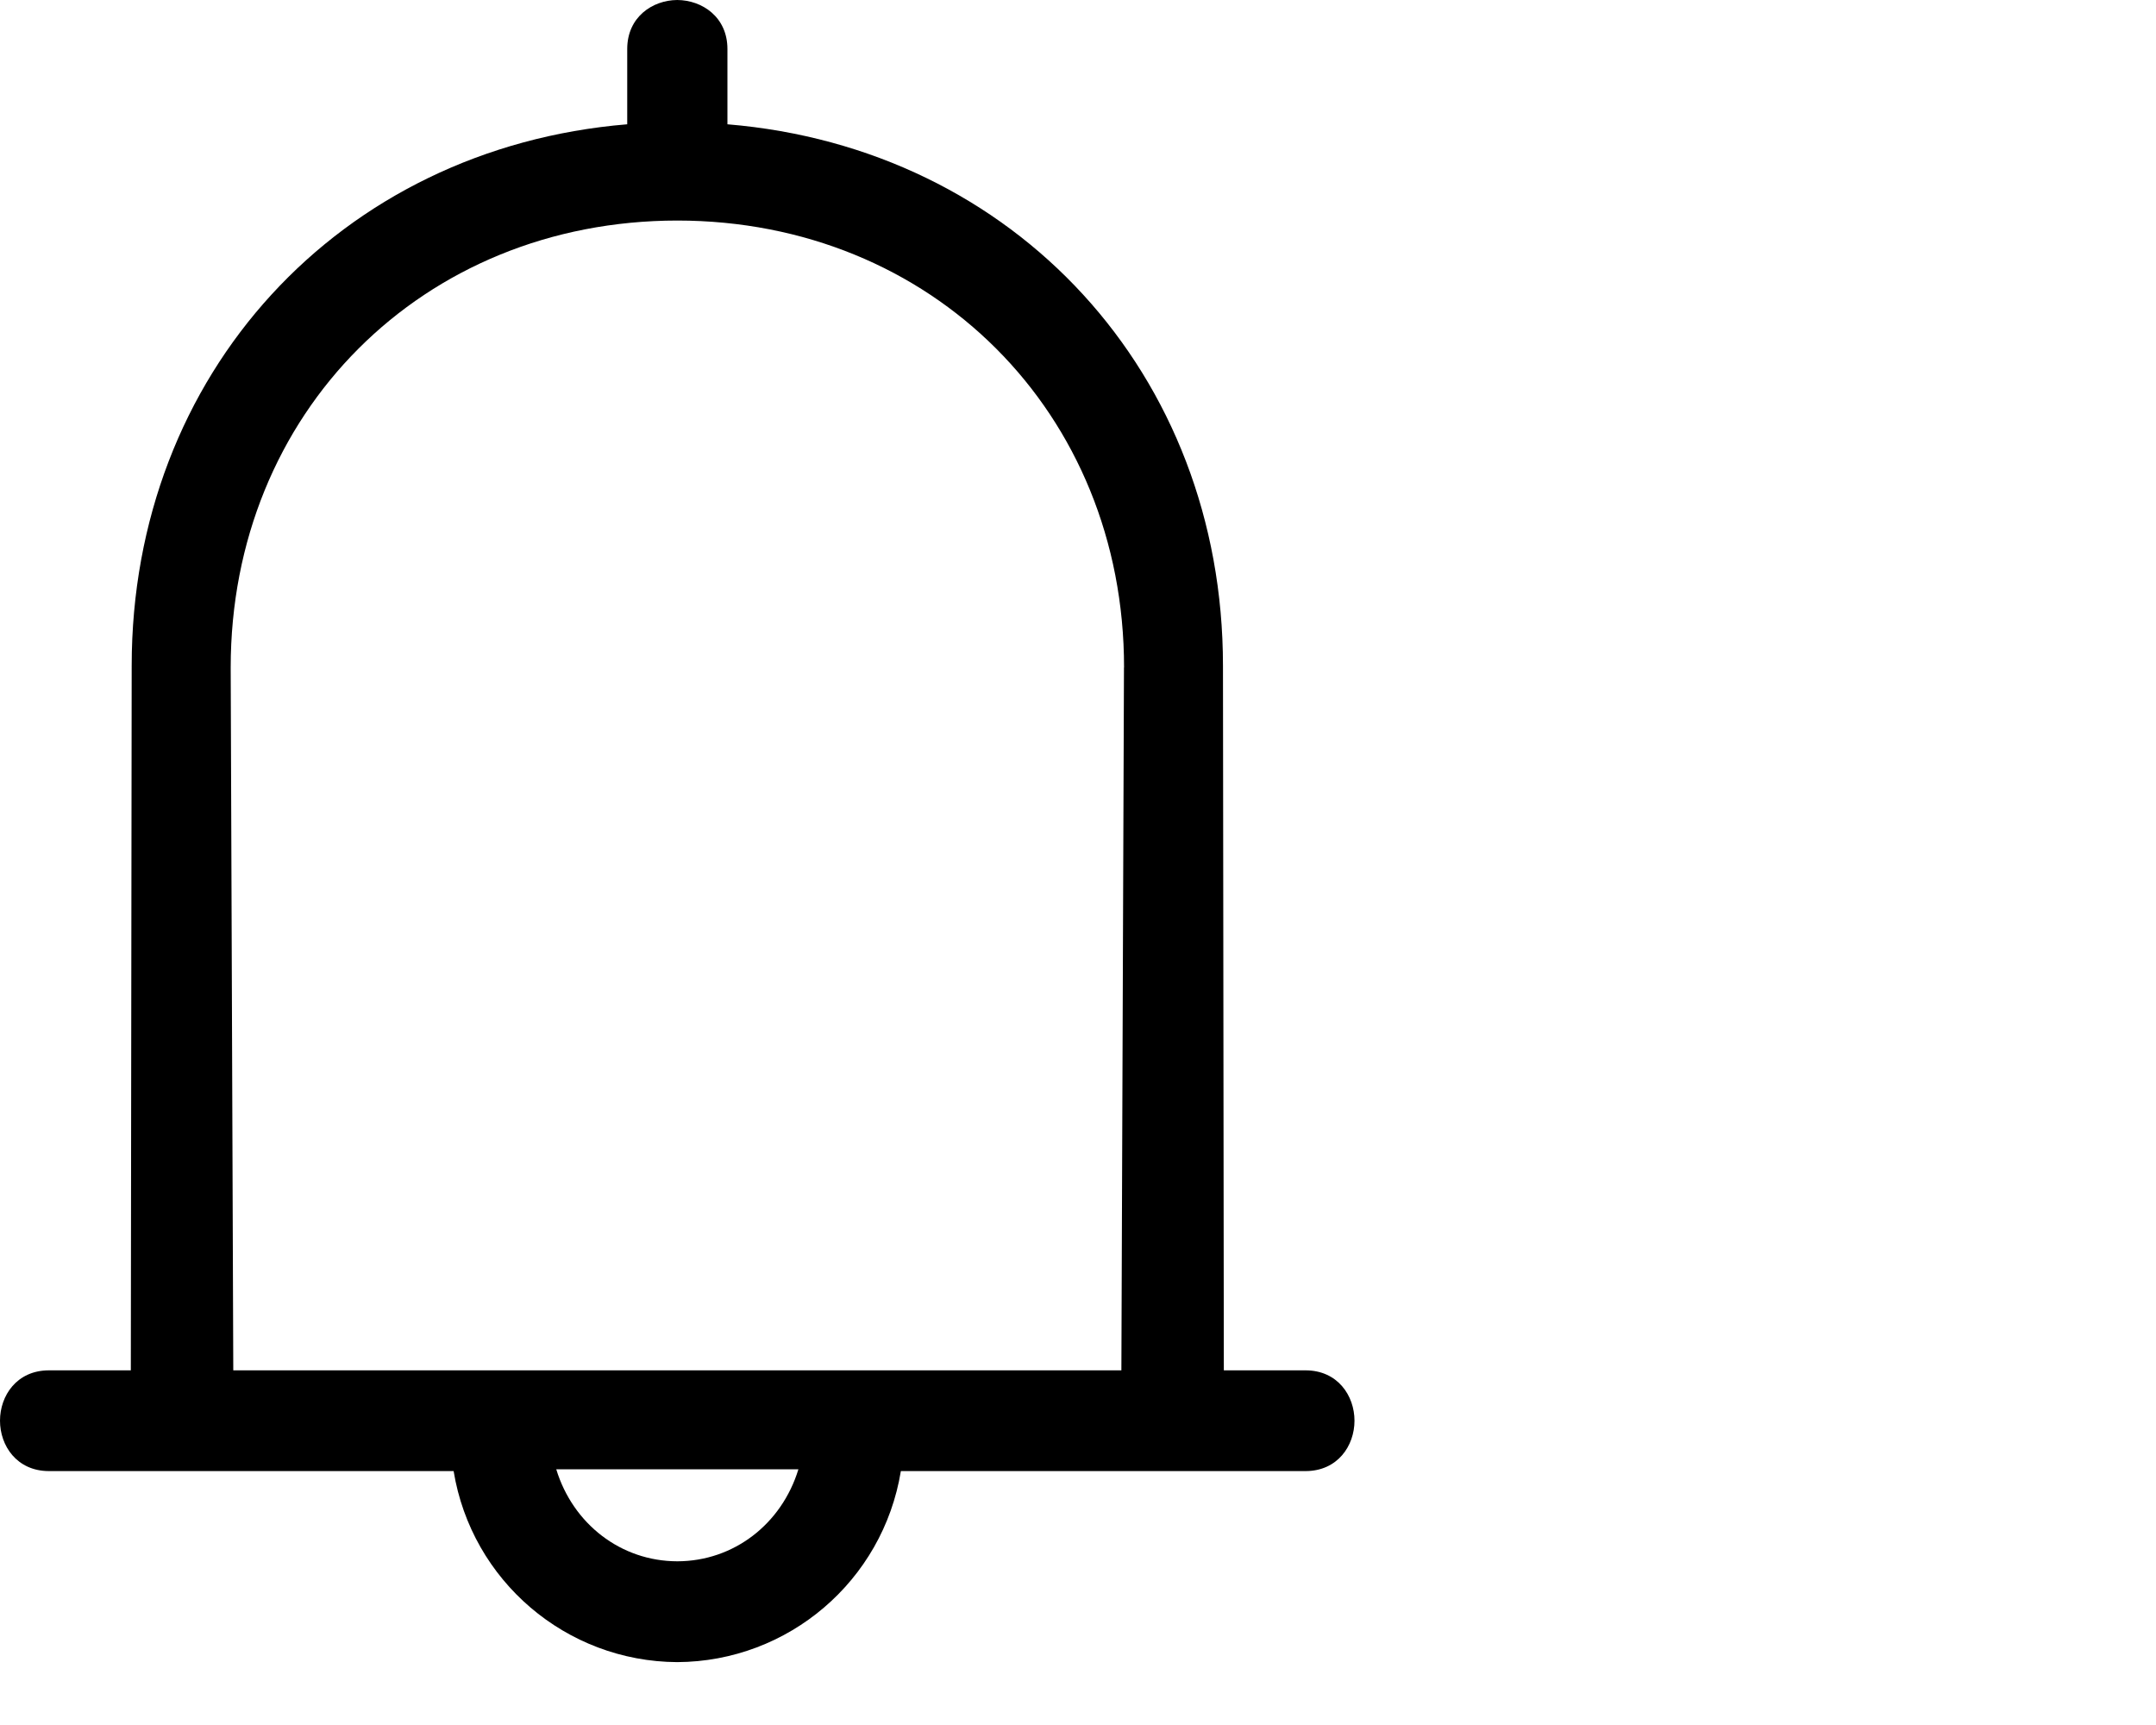
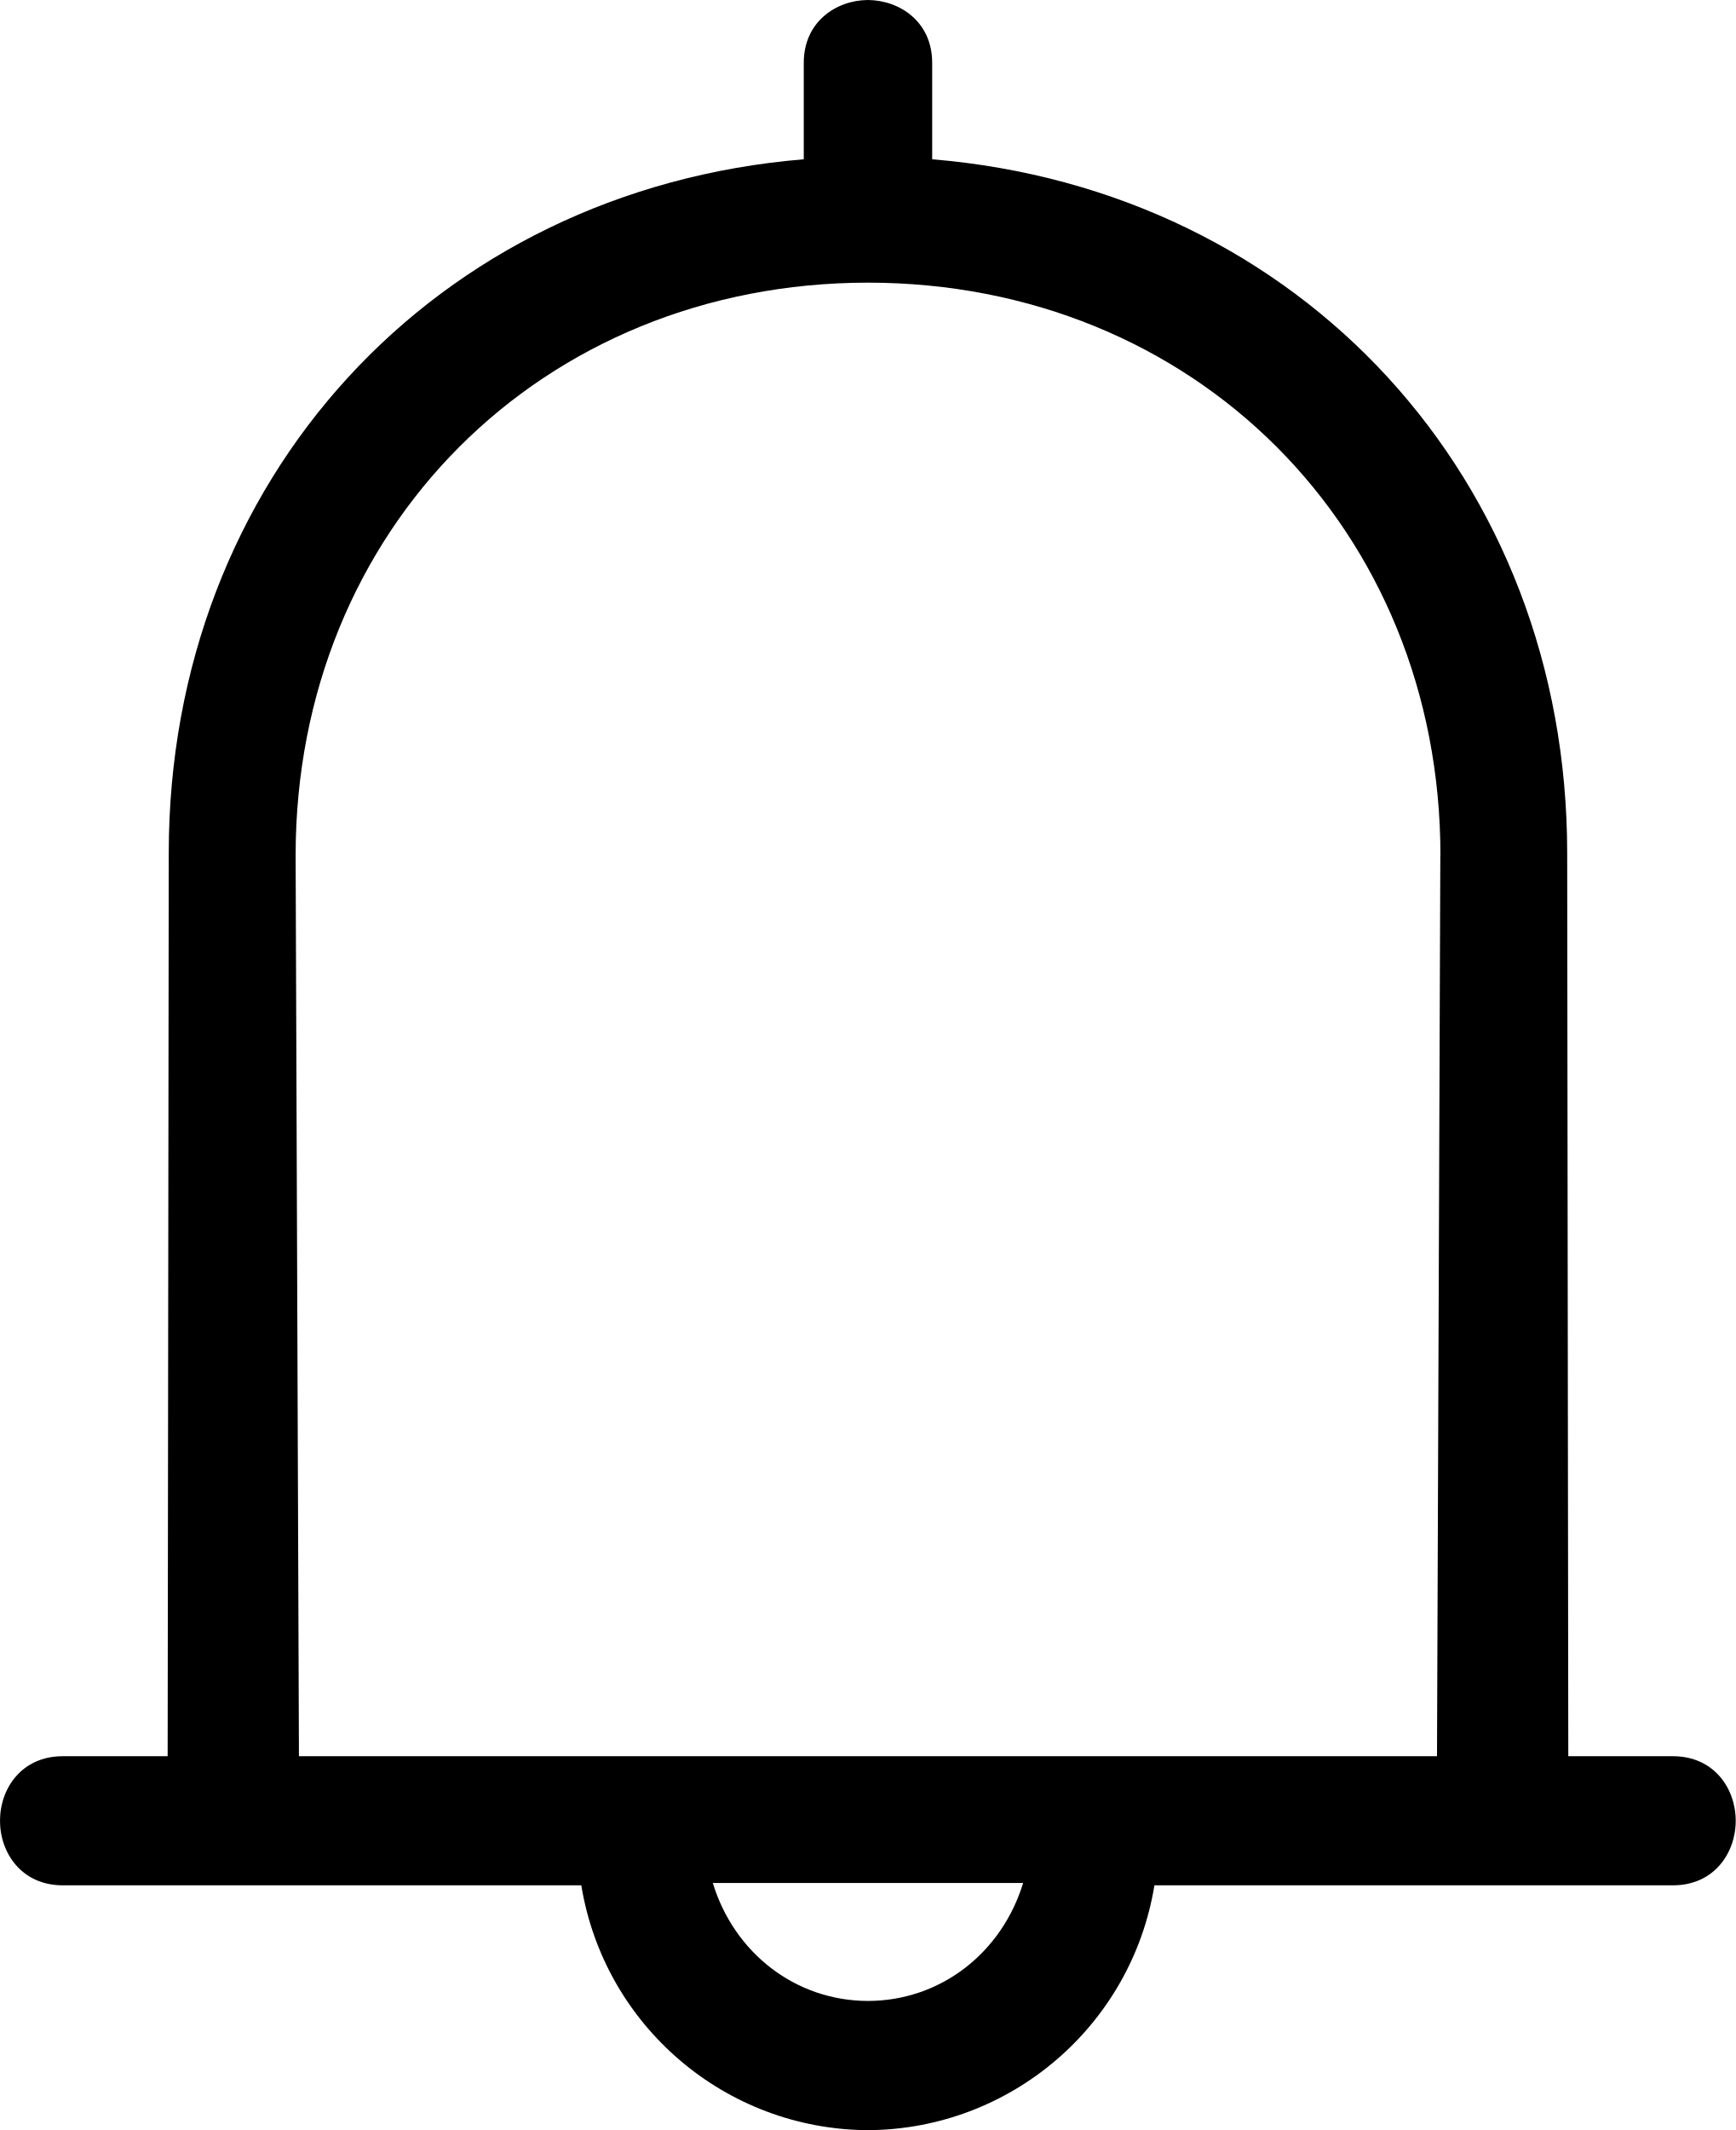
- <svg xmlns="http://www.w3.org/2000/svg" viewBox="0 0 25 20">
+ <svg xmlns="http://www.w3.org/2000/svg">
  <path d="M13.033 7.739l-.03 8.149H2.705l-.03-8.148c0-2.953 2.226-5.181 5.179-5.183 2.952.002 5.18 2.23 5.18 5.182zm-3.775 9.296c-.194.635-.75 1.066-1.404 1.067-.654-.001-1.21-.432-1.404-1.067zm5.88-1.147h-.947l-.01-8.17c0-3.381-2.409-6-5.746-6.277V.568c0-.37-.292-.566-.582-.568-.288.002-.58.198-.58.568v.873c-3.337.276-5.746 2.896-5.746 6.277l-.01 8.17H.568c-.373 0-.568.293-.568.584 0 .29.195.584.568.584H5.26a2.642 2.642 0 002.593 2.215 2.641 2.641 0 002.593-2.215h4.692c.373 0 .568-.294.568-.584s-.195-.584-.568-.584z" fill="currentColor">
  </path>
</svg>
